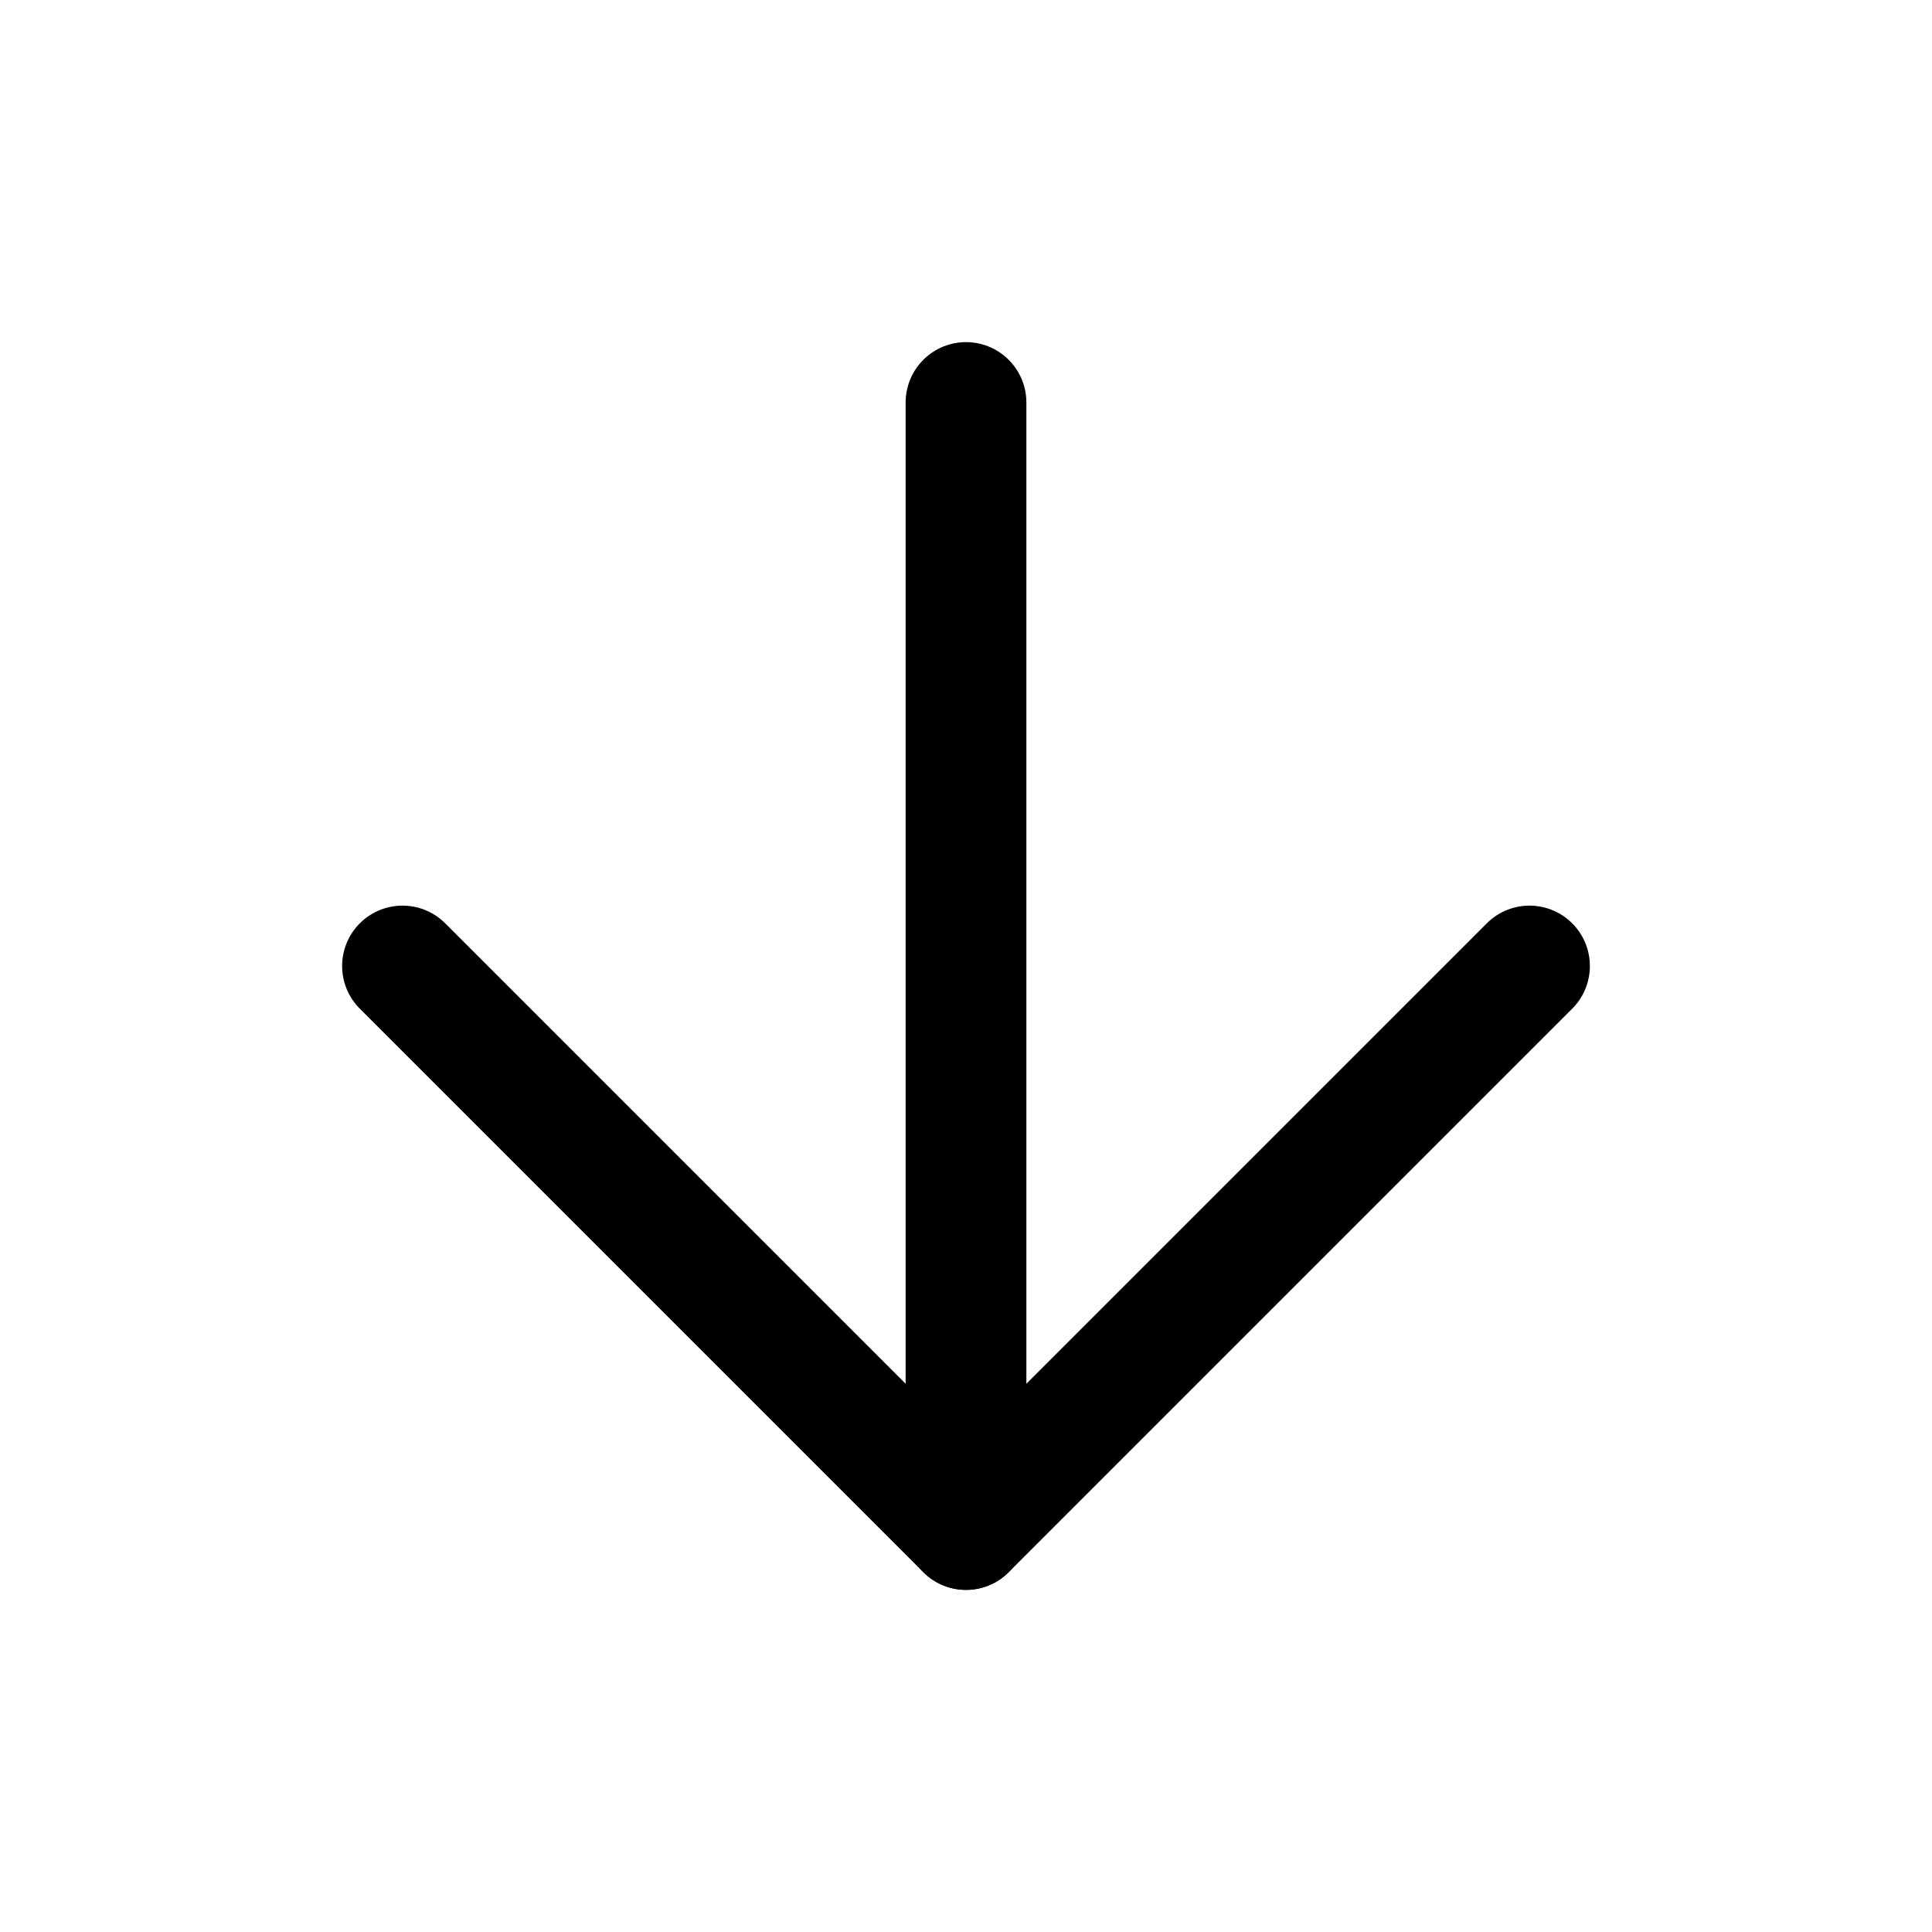
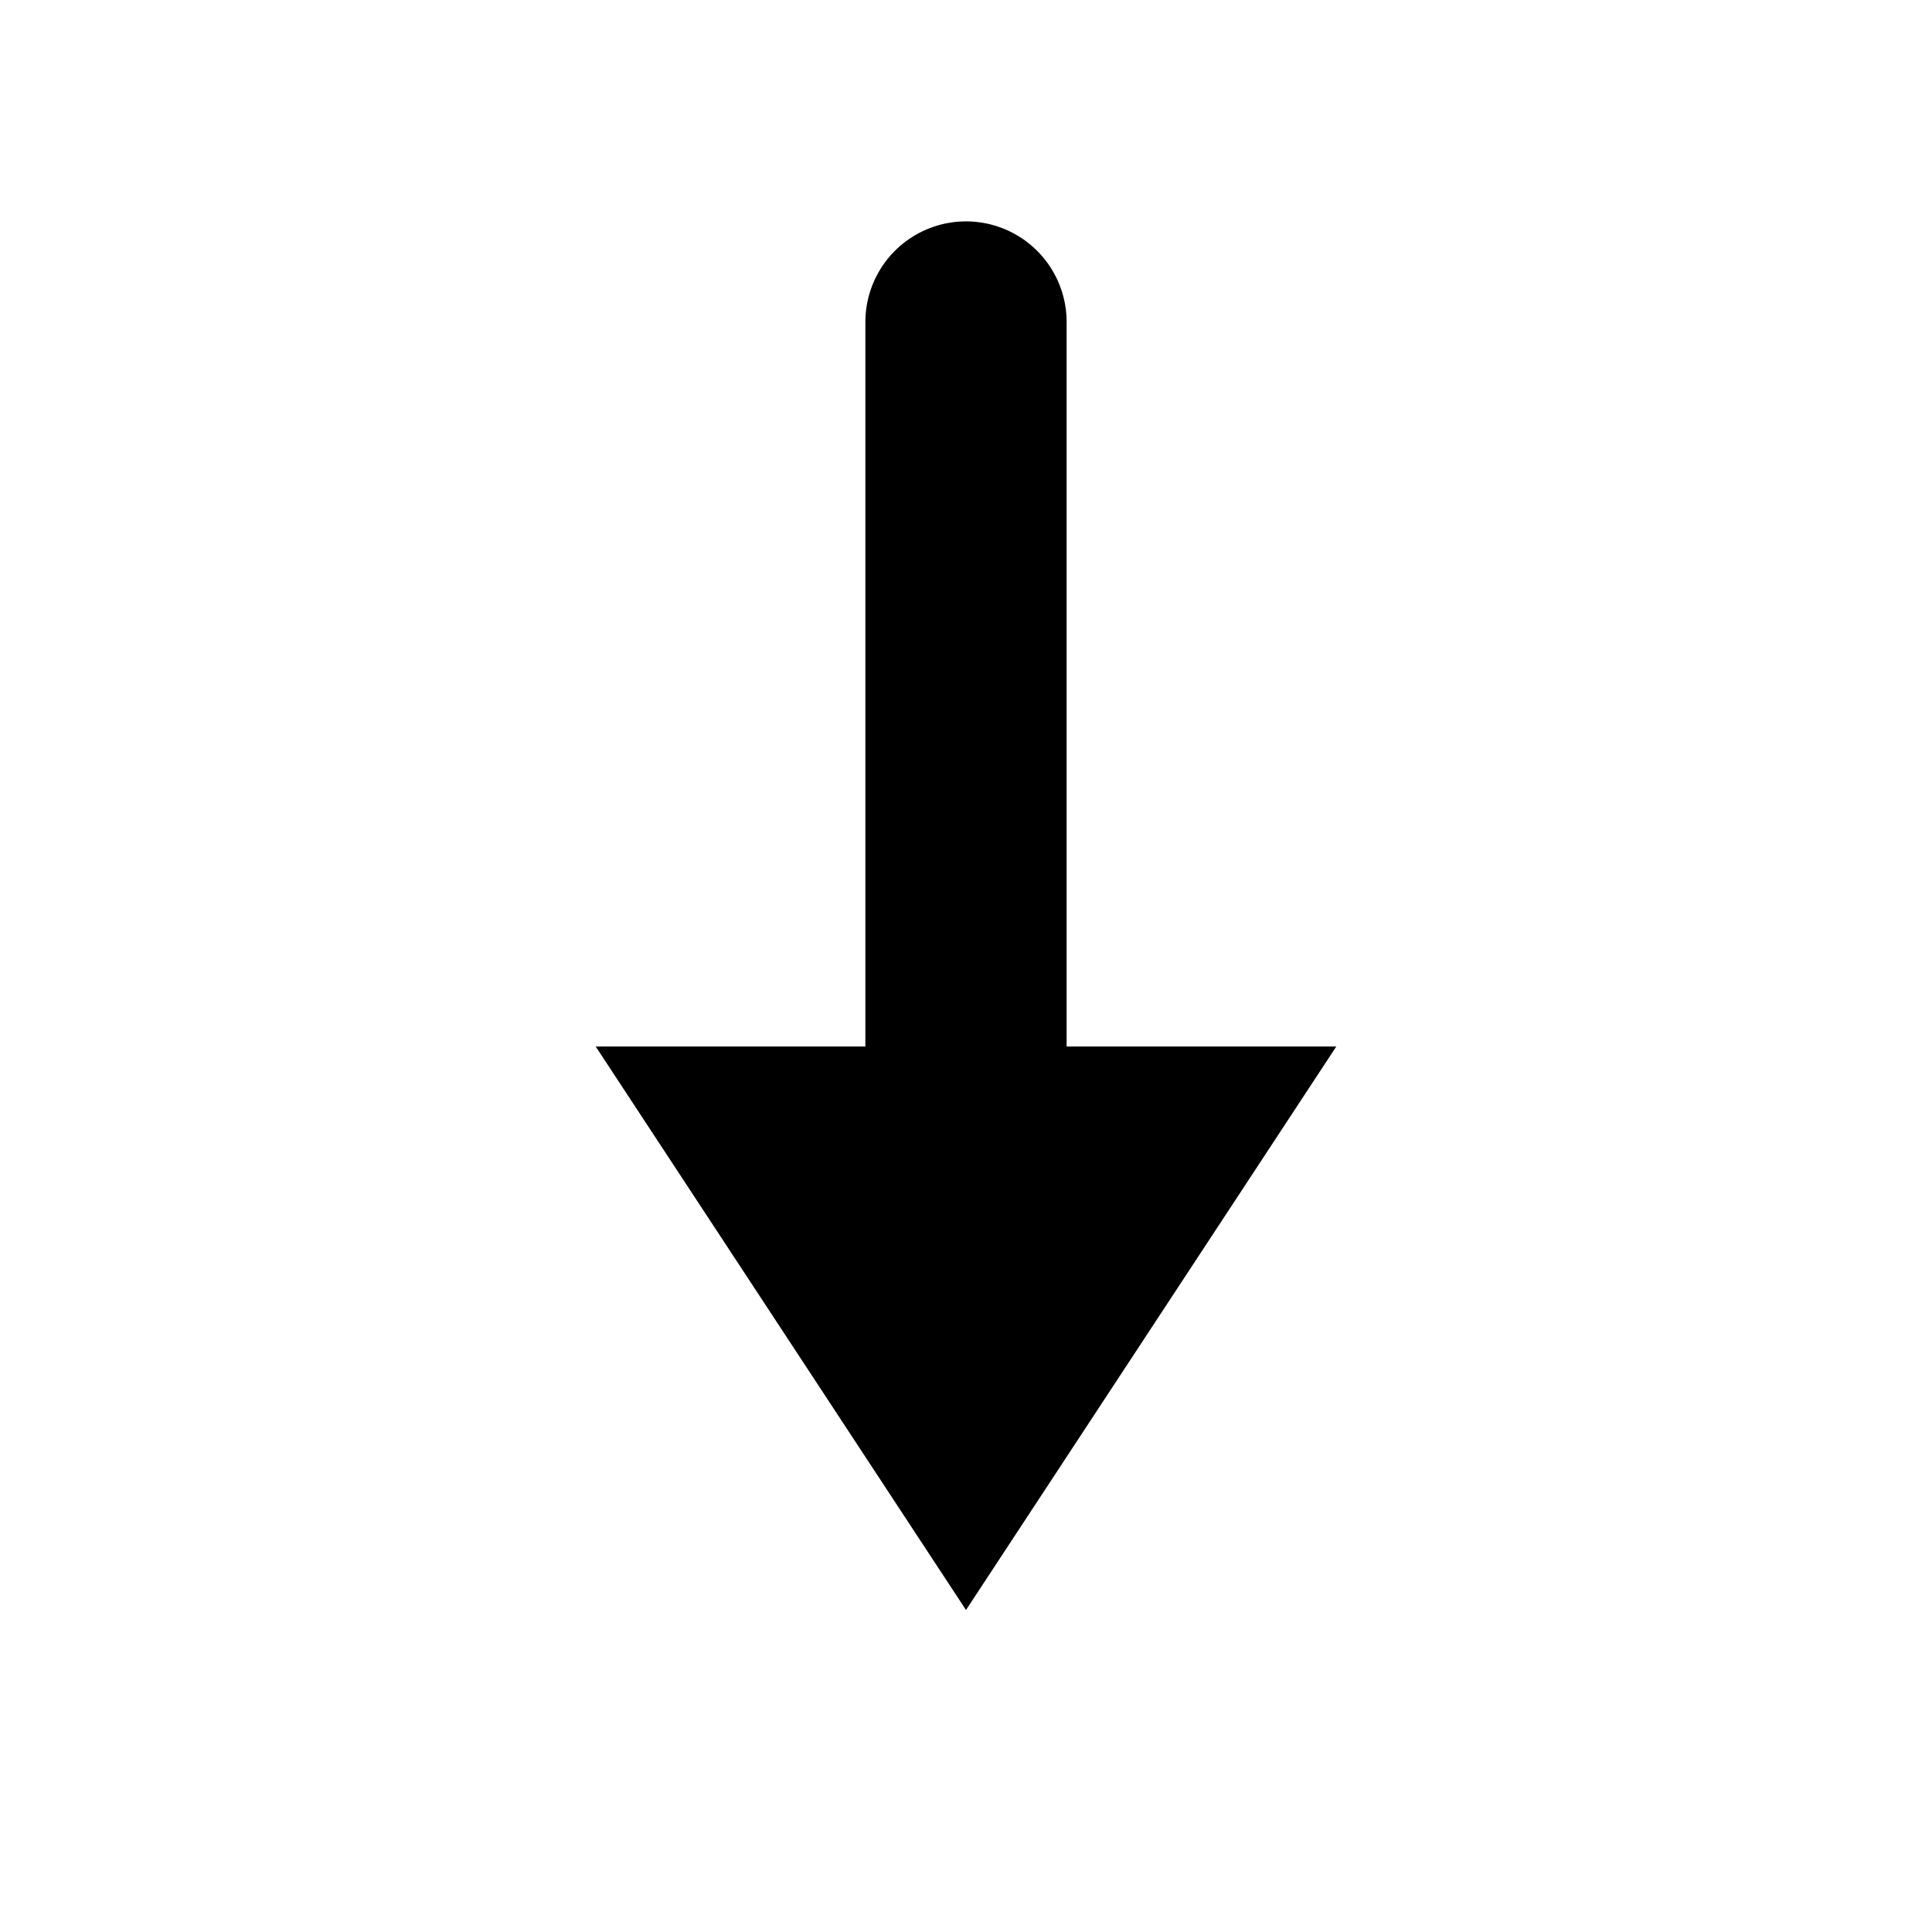
- <svg xmlns="http://www.w3.org/2000/svg" viewBox="0 0 24 24" fill="none" stroke="currentColor" stroke-width="1.5" stroke-linecap="round" stroke-linejoin="round">
-   <line x1="12" y1="5" x2="12" y2="19" />
-   <polyline points="5 12 12 19 19 12" />
+ <svg viewBox="0 0 24 24" fill="none" stroke="currentColor" stroke-width="2.5" stroke-linecap="round" aria-hidden="true">
+   <line x1="12" y1="4" x2="12" y2="13" />
+   <polygon points="12 20 7.4 13 16.6 13" fill="currentColor" stroke="none" />
</svg>
